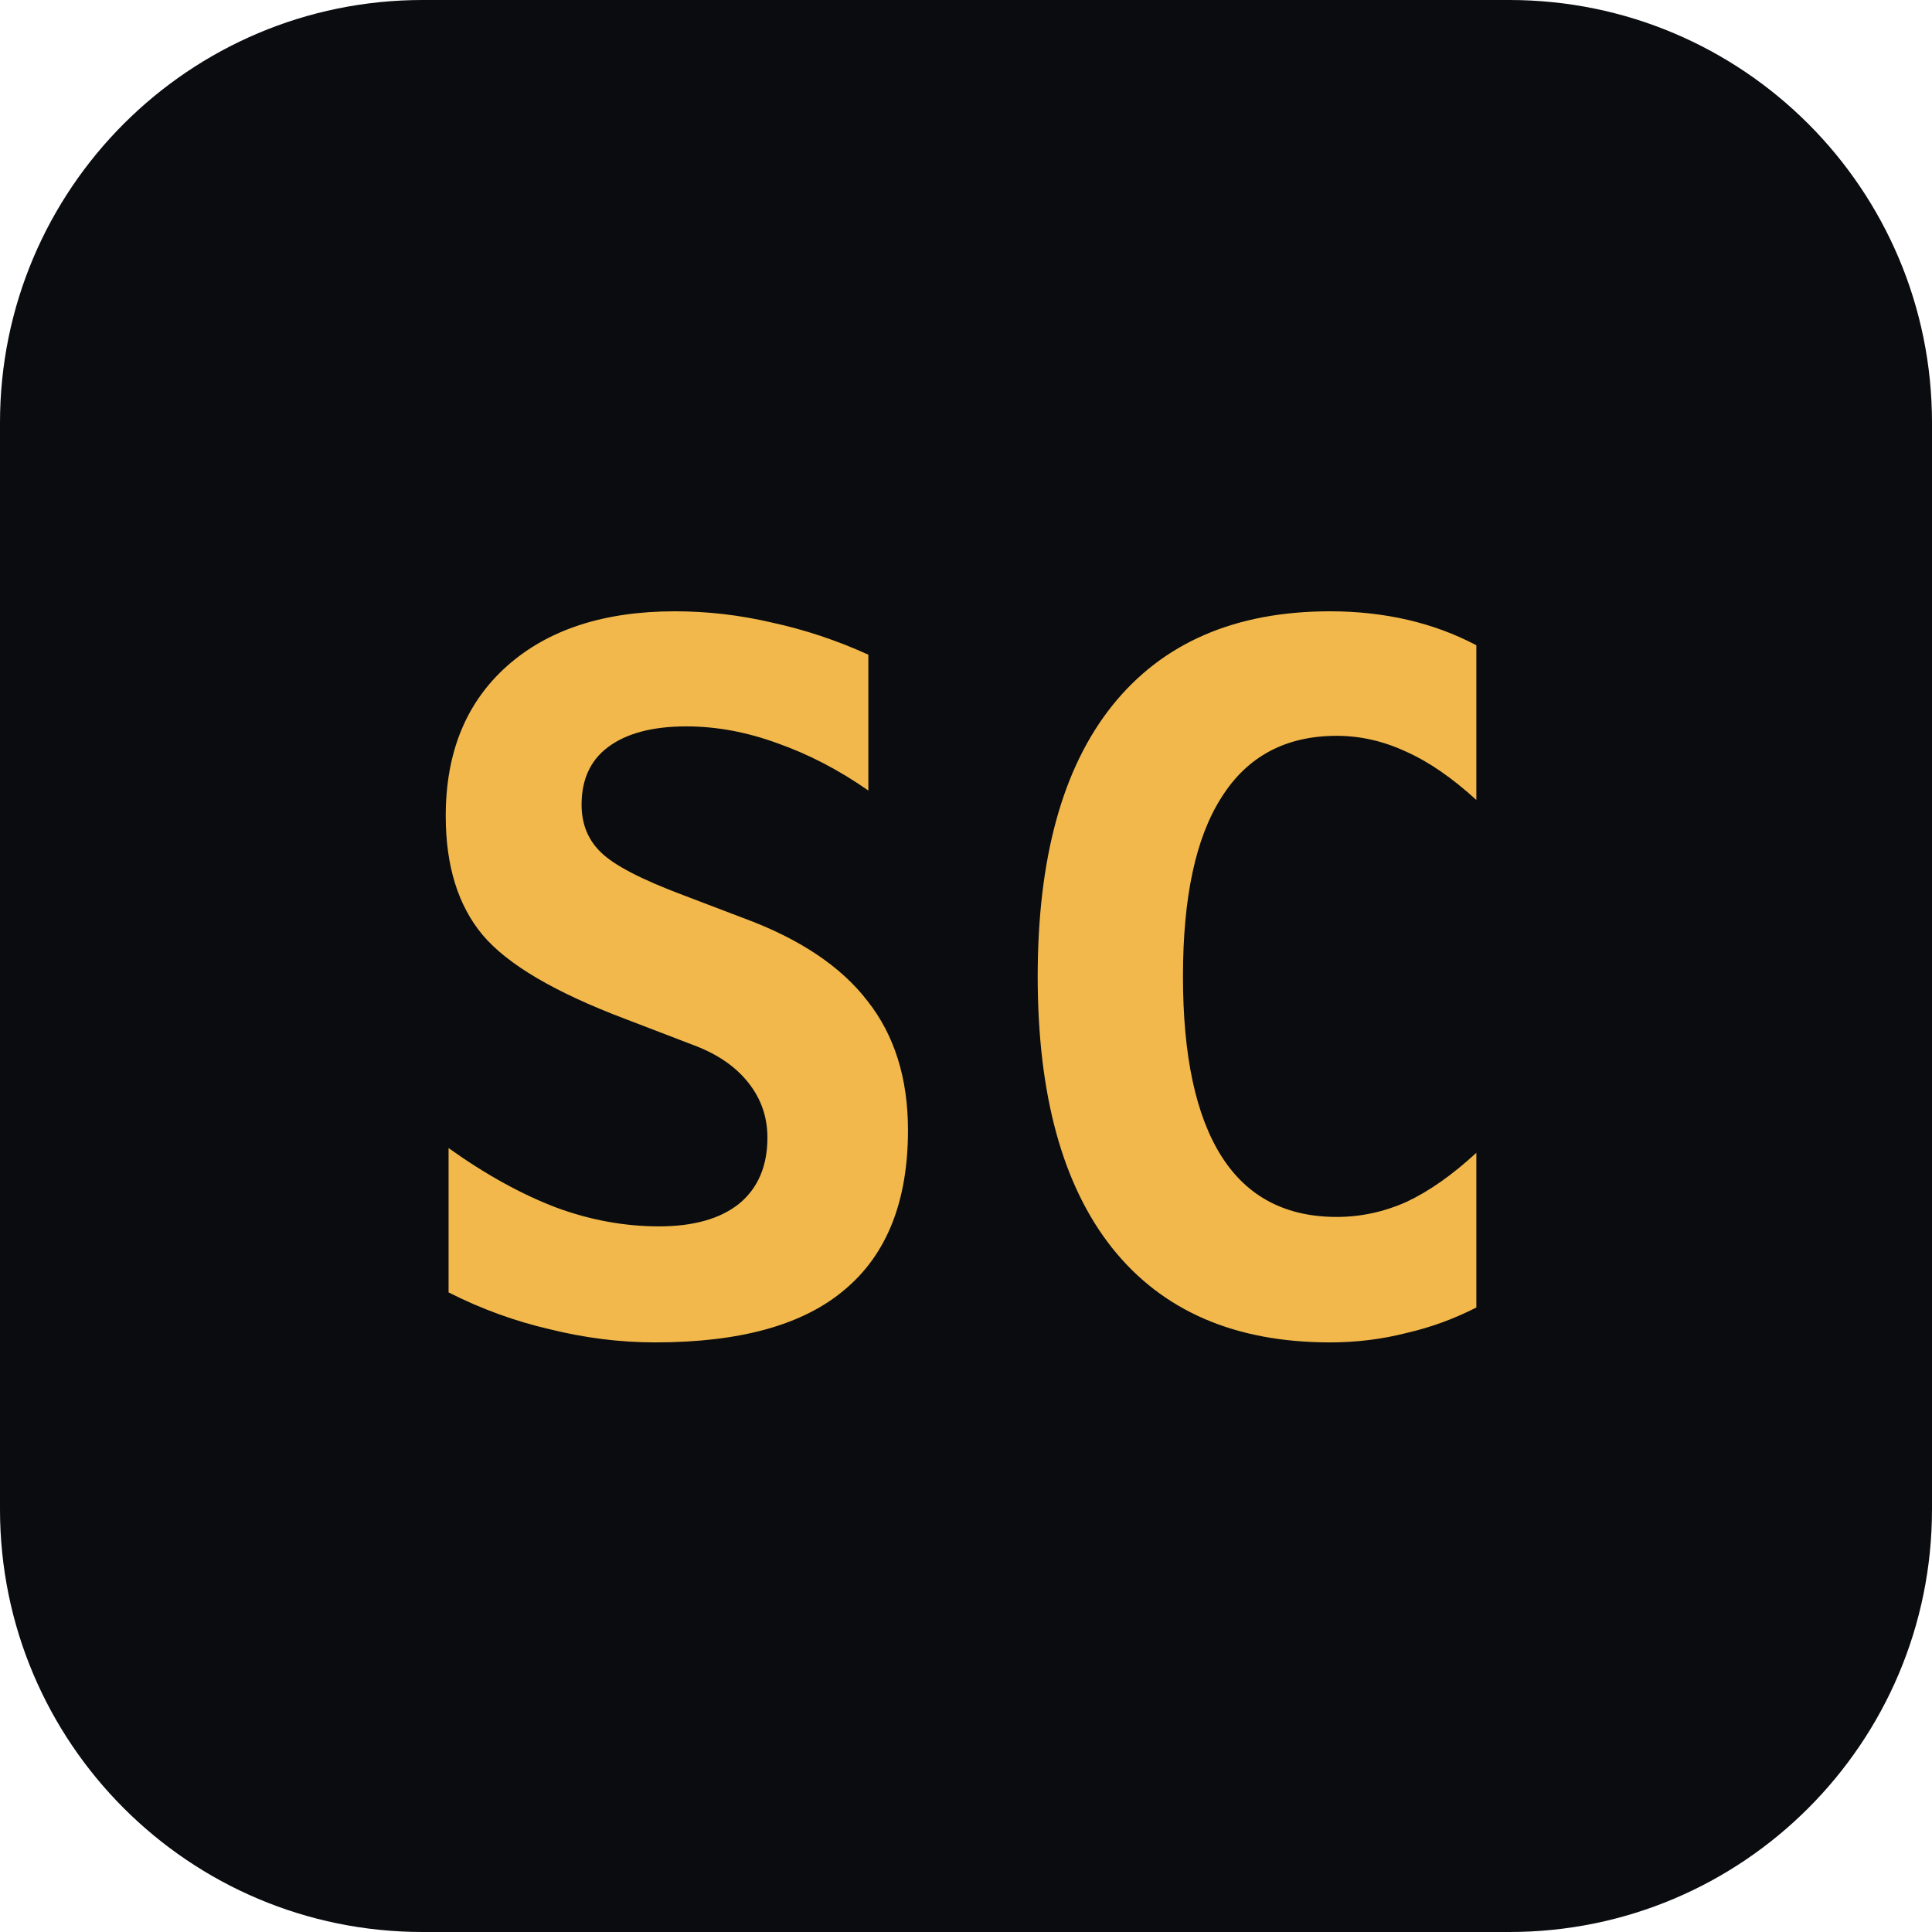
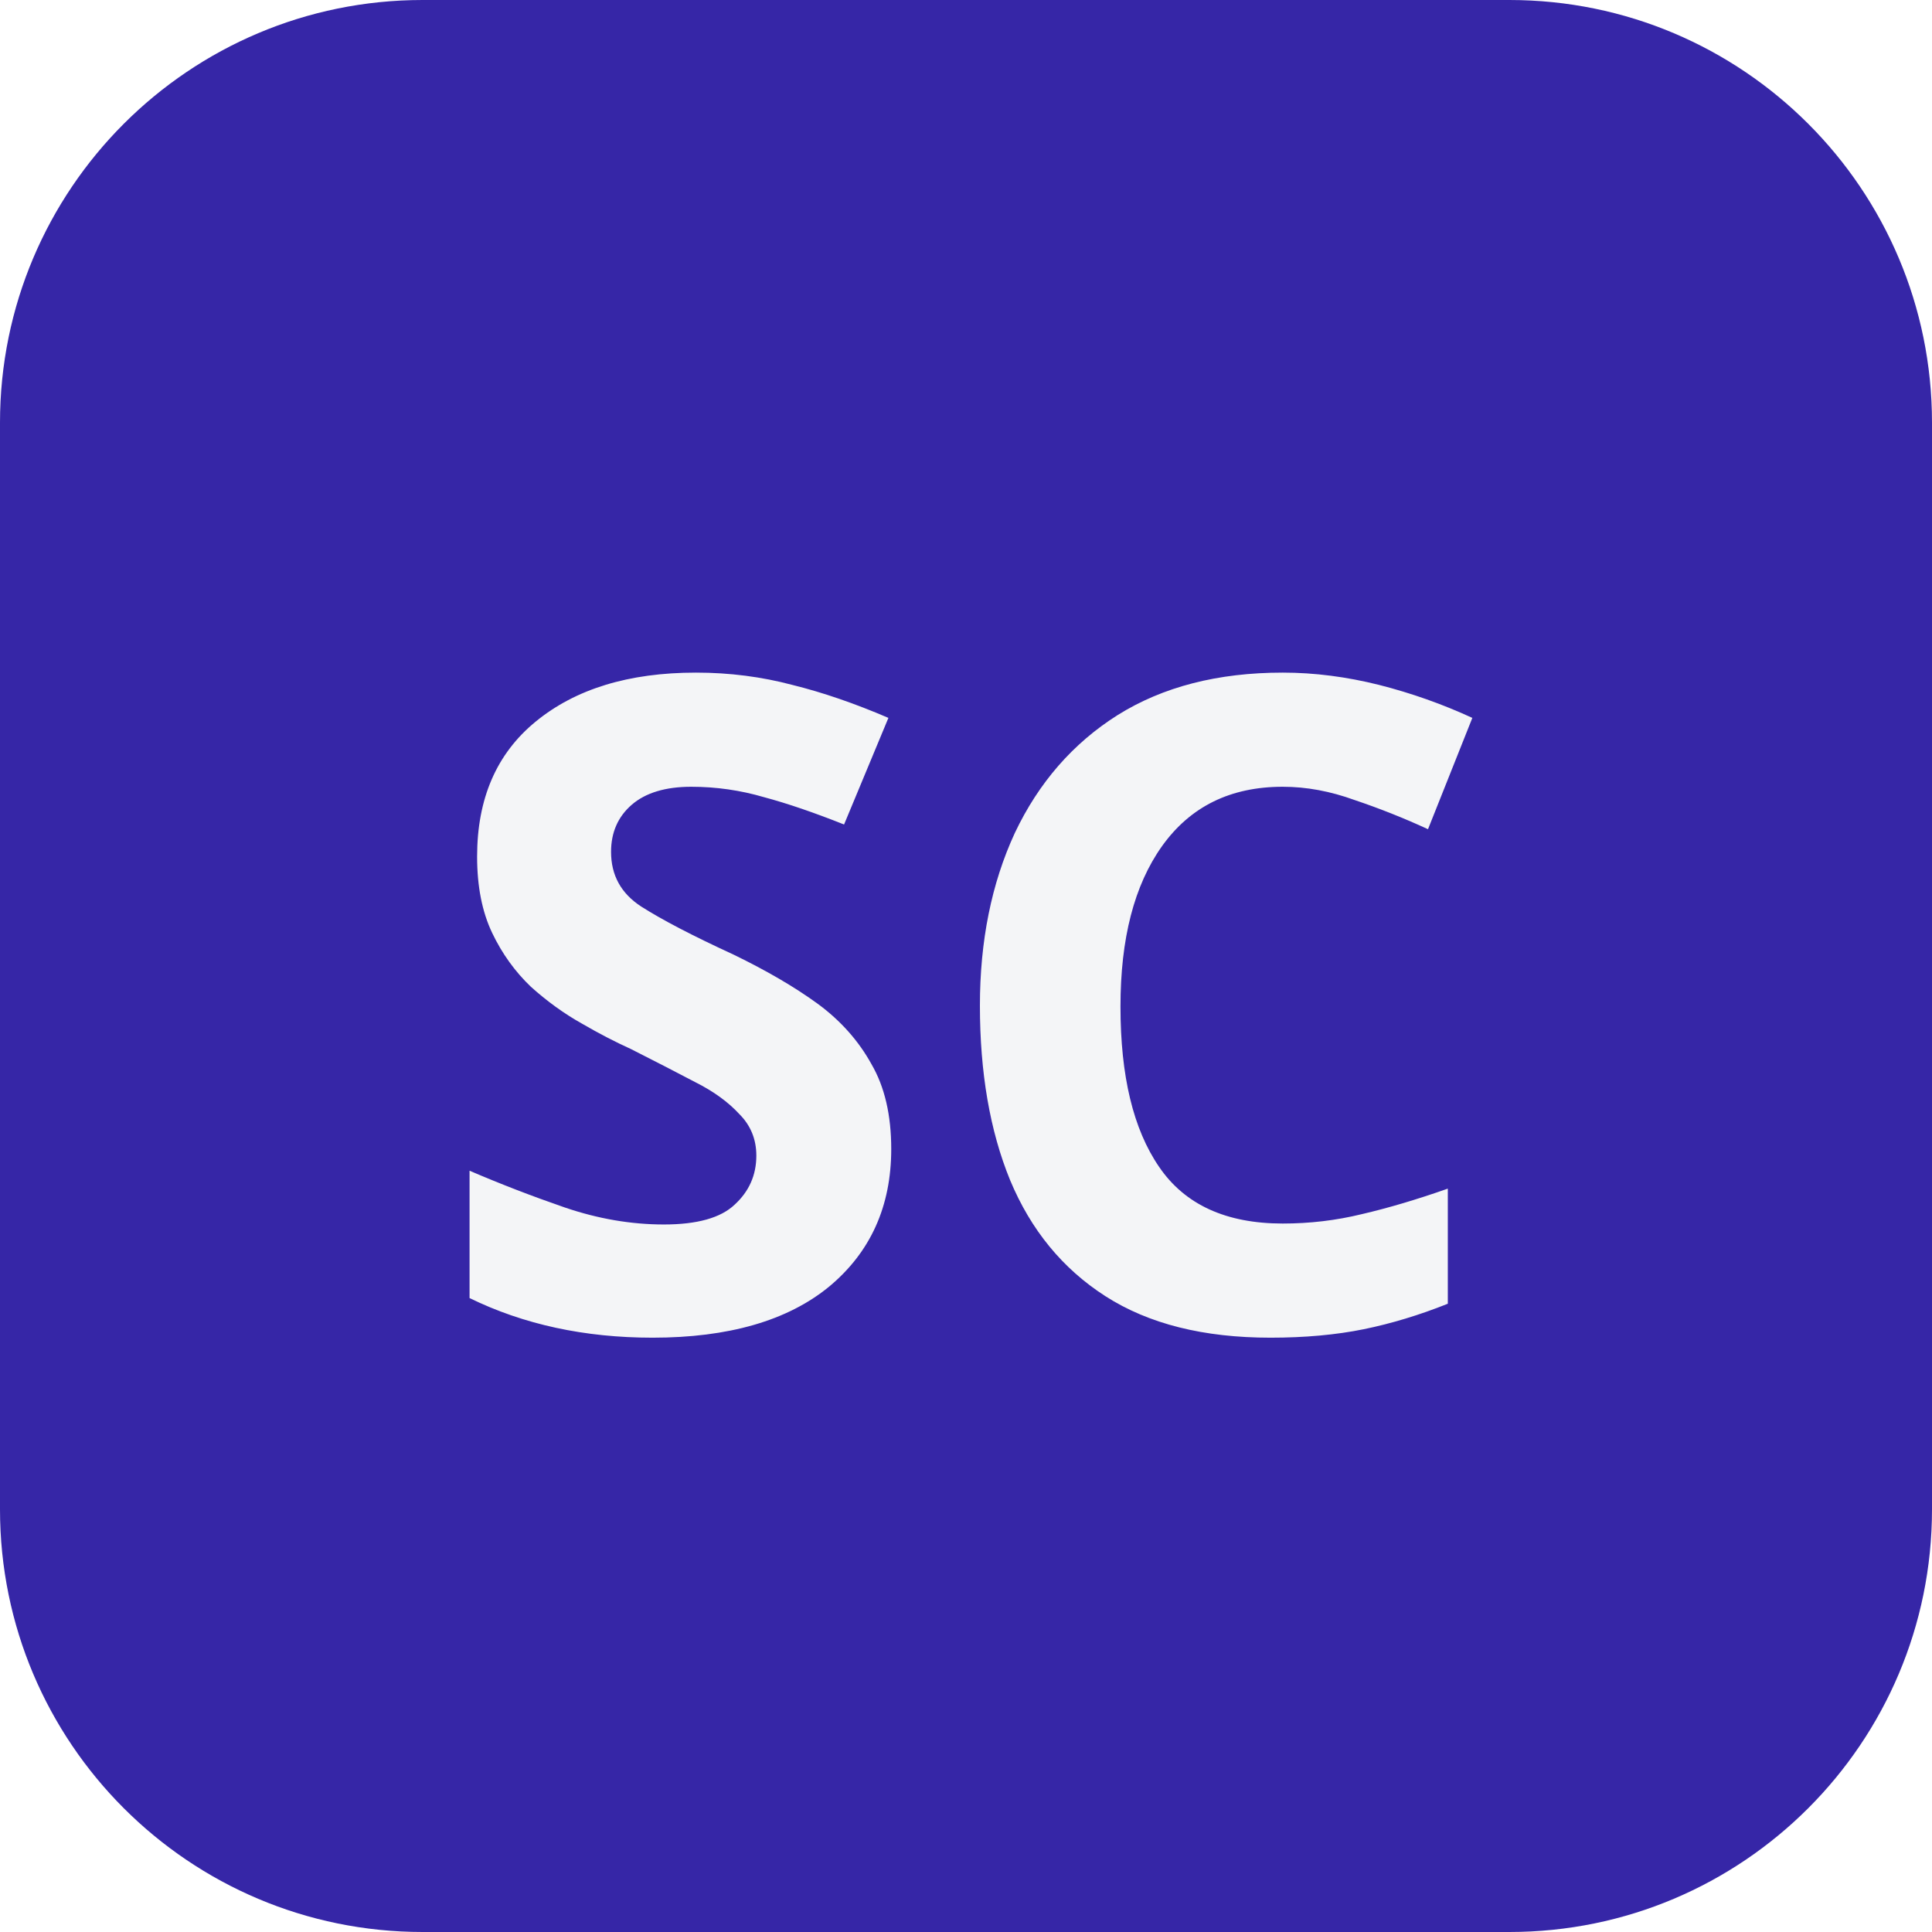
<svg xmlns="http://www.w3.org/2000/svg" viewBox="0 0 32 32">
-   <rect width="32" height="32" rx="7" fill="#0a0c10" />
-   <text x="16" y="22" font-family="JetBrains Mono, monospace" font-size="16" font-weight="700" fill="#f2b84b" text-anchor="middle">SC</text>
+   <rect width="32" height="32" rx="7" fill="#3626a7" />
+   <text x="16" y="22" font-family="Space Grotesk, sans-serif" font-size="15" font-weight="700" fill="#f4f5f7" text-anchor="middle">SC</text>
</svg>
